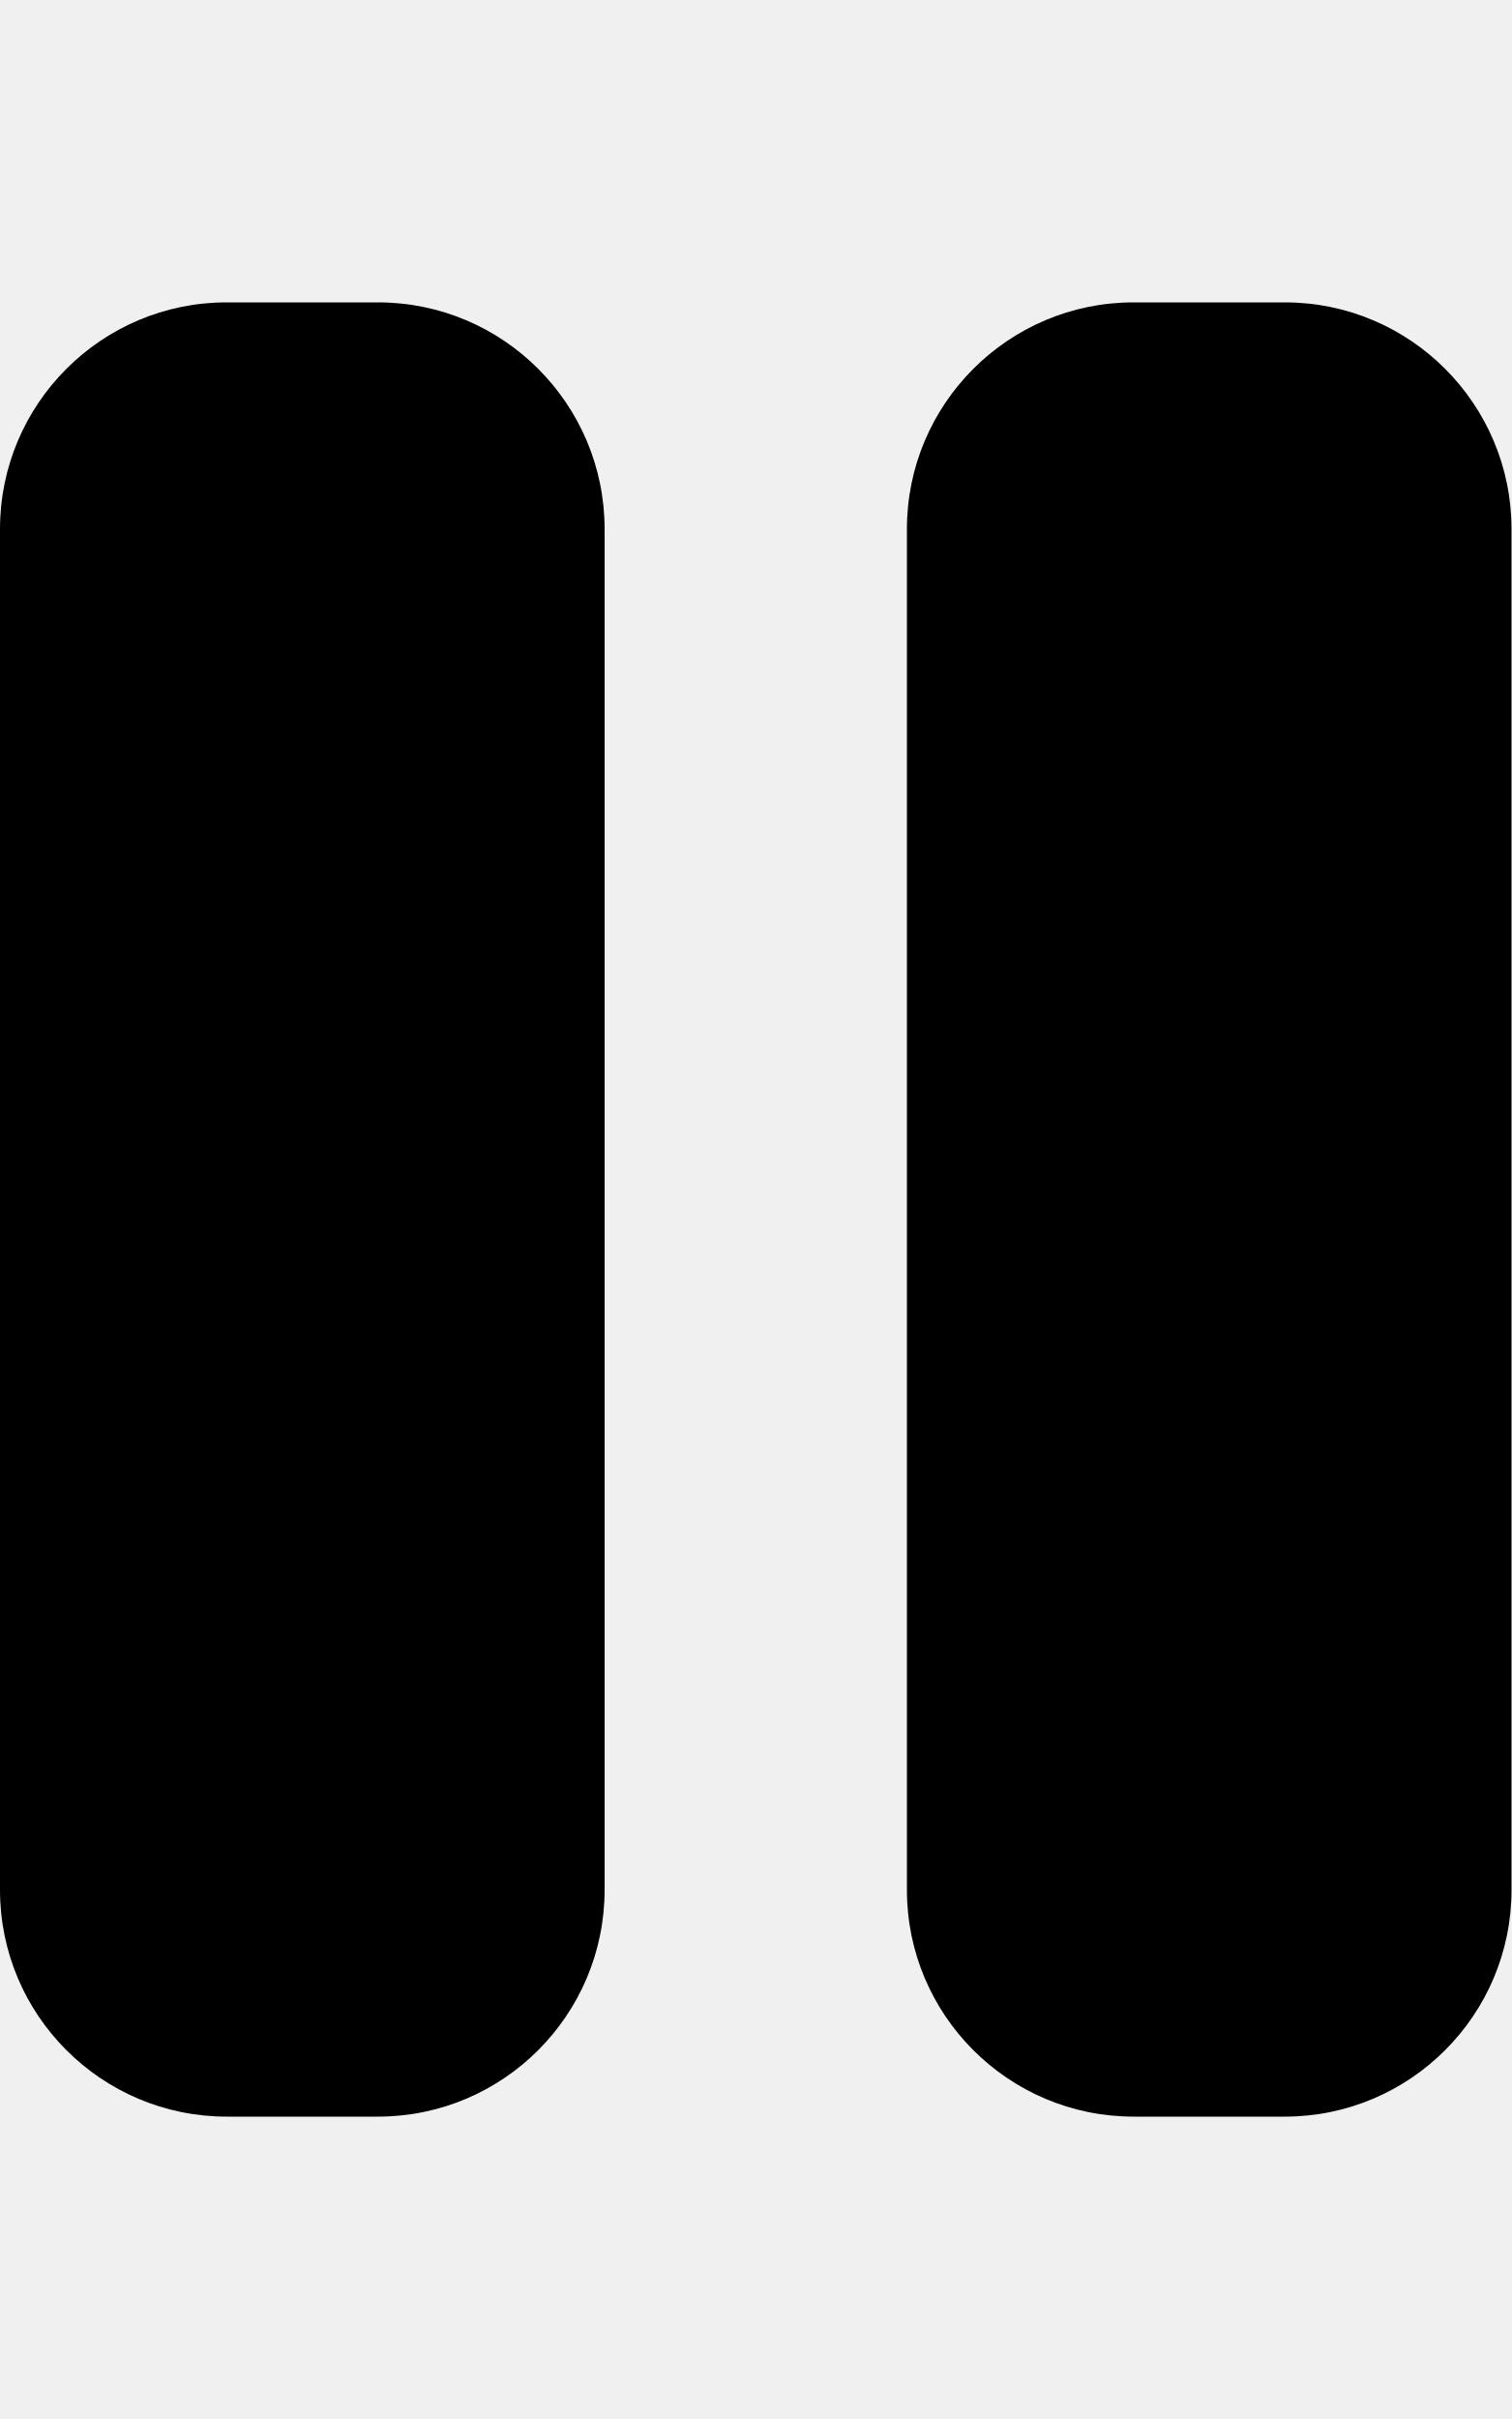
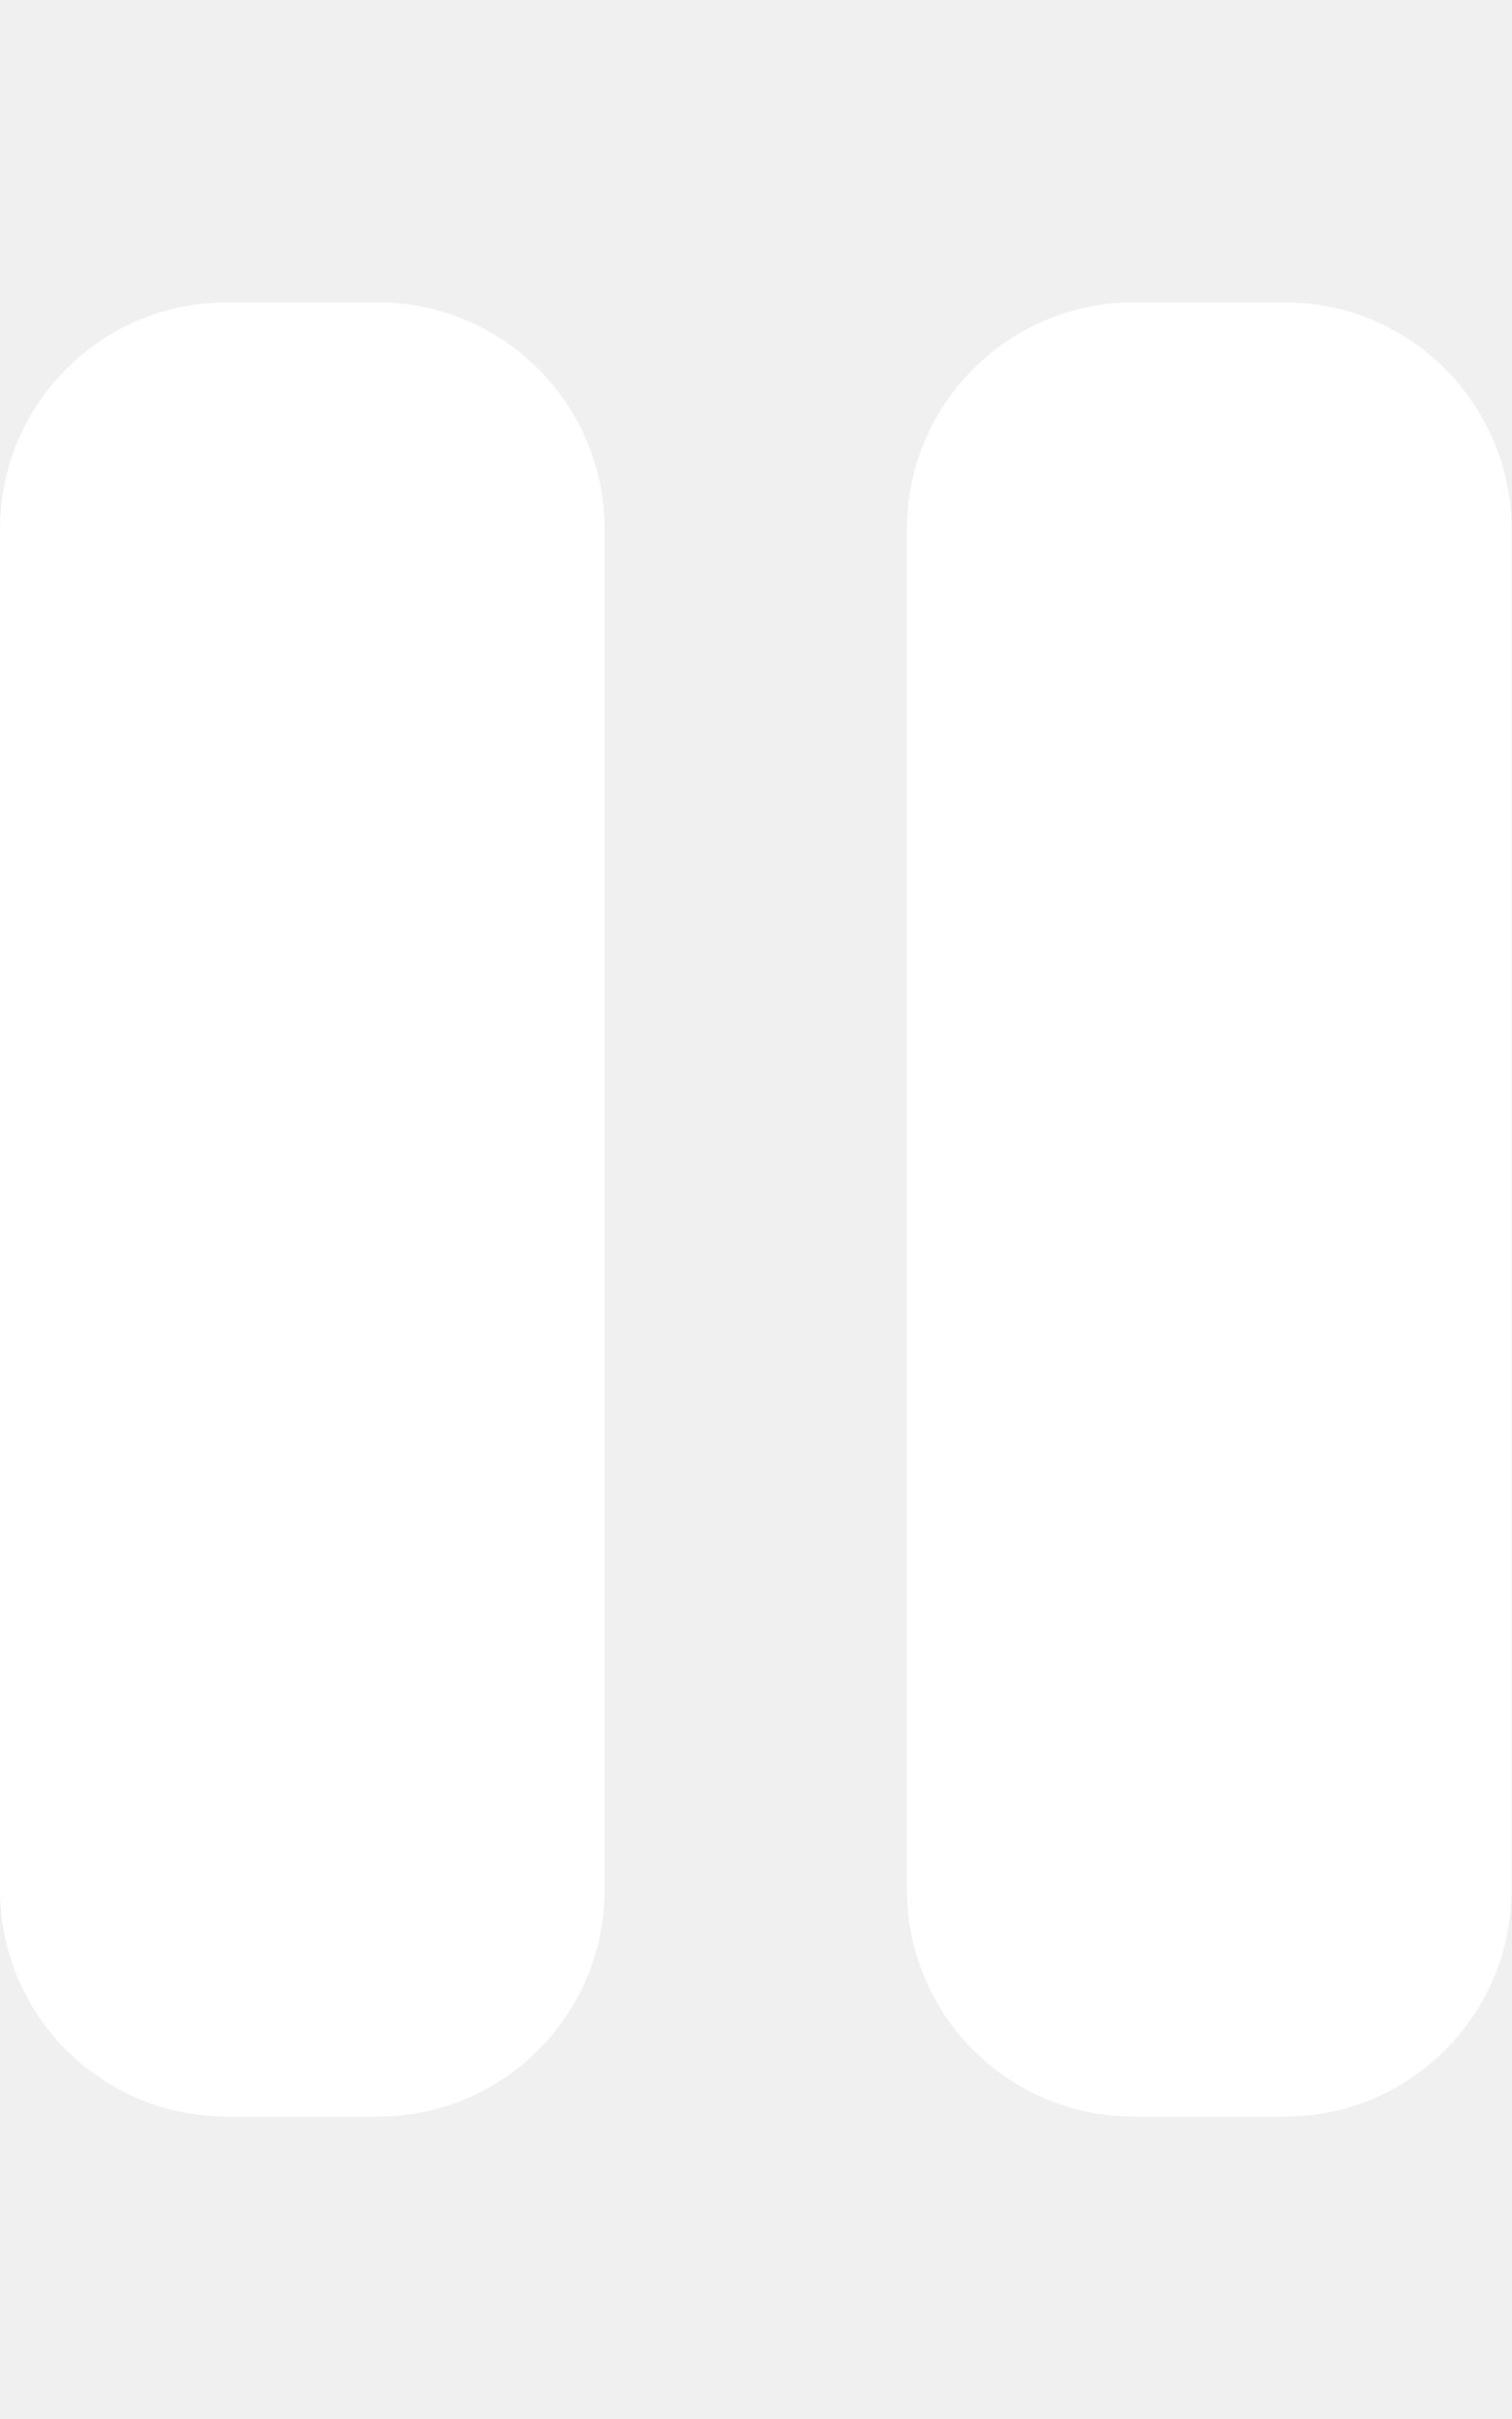
<svg xmlns="http://www.w3.org/2000/svg" viewBox="0 0 320 512">
-   <path fill="#000000" d="M48 64C21.5 64 0 85.5 0 112V400c0 26.5 21.5 48 48 48H80c26.5 0 48-21.5 48-48V112c0-26.5-21.5-48-48-48H48zm192 0c-26.5 0-48 21.5-48 48V400c0 26.5 21.5 48 48 48h32c26.5 0 48-21.5 48-48V112c0-26.5-21.5-48-48-48H240z" />
+   <path fill="#ffffff" d="M48 64C21.5 64 0 85.5 0 112V400c0 26.5 21.5 48 48 48H80c26.5 0 48-21.5 48-48V112c0-26.5-21.5-48-48-48H48zm192 0c-26.5 0-48 21.5-48 48V400c0 26.5 21.5 48 48 48h32c26.5 0 48-21.5 48-48V112c0-26.5-21.5-48-48-48H240z" />
</svg>
